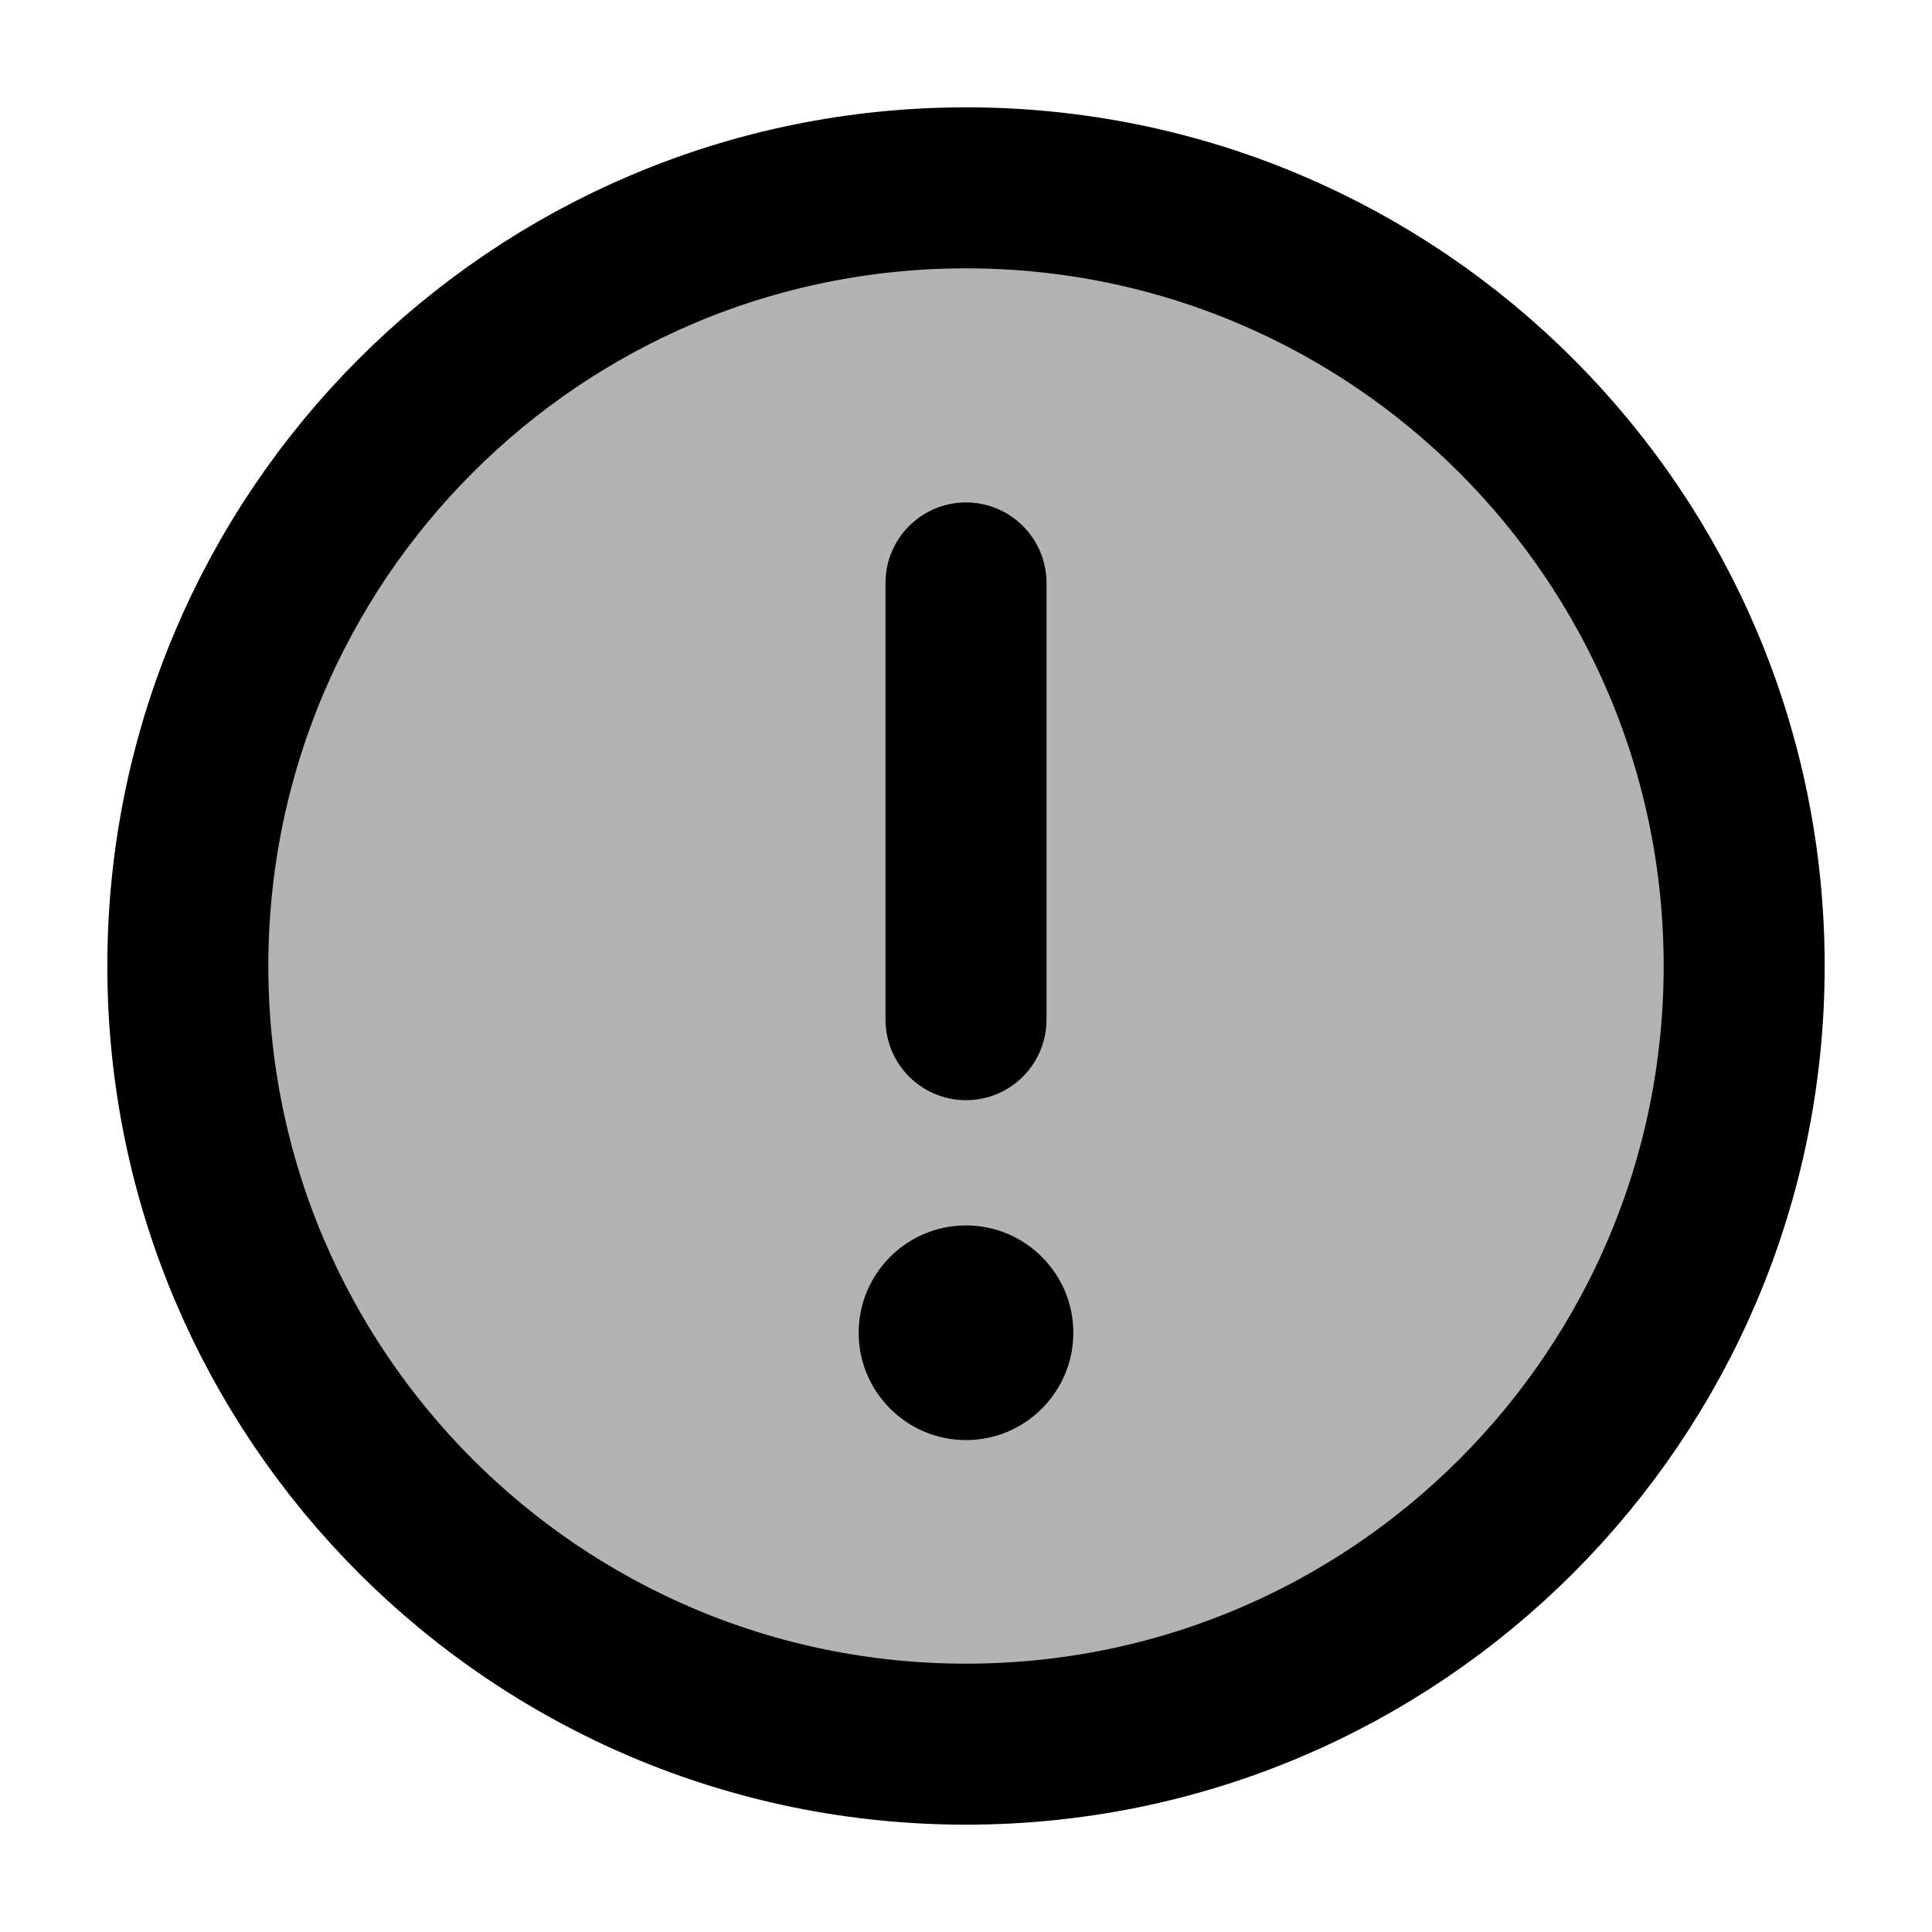
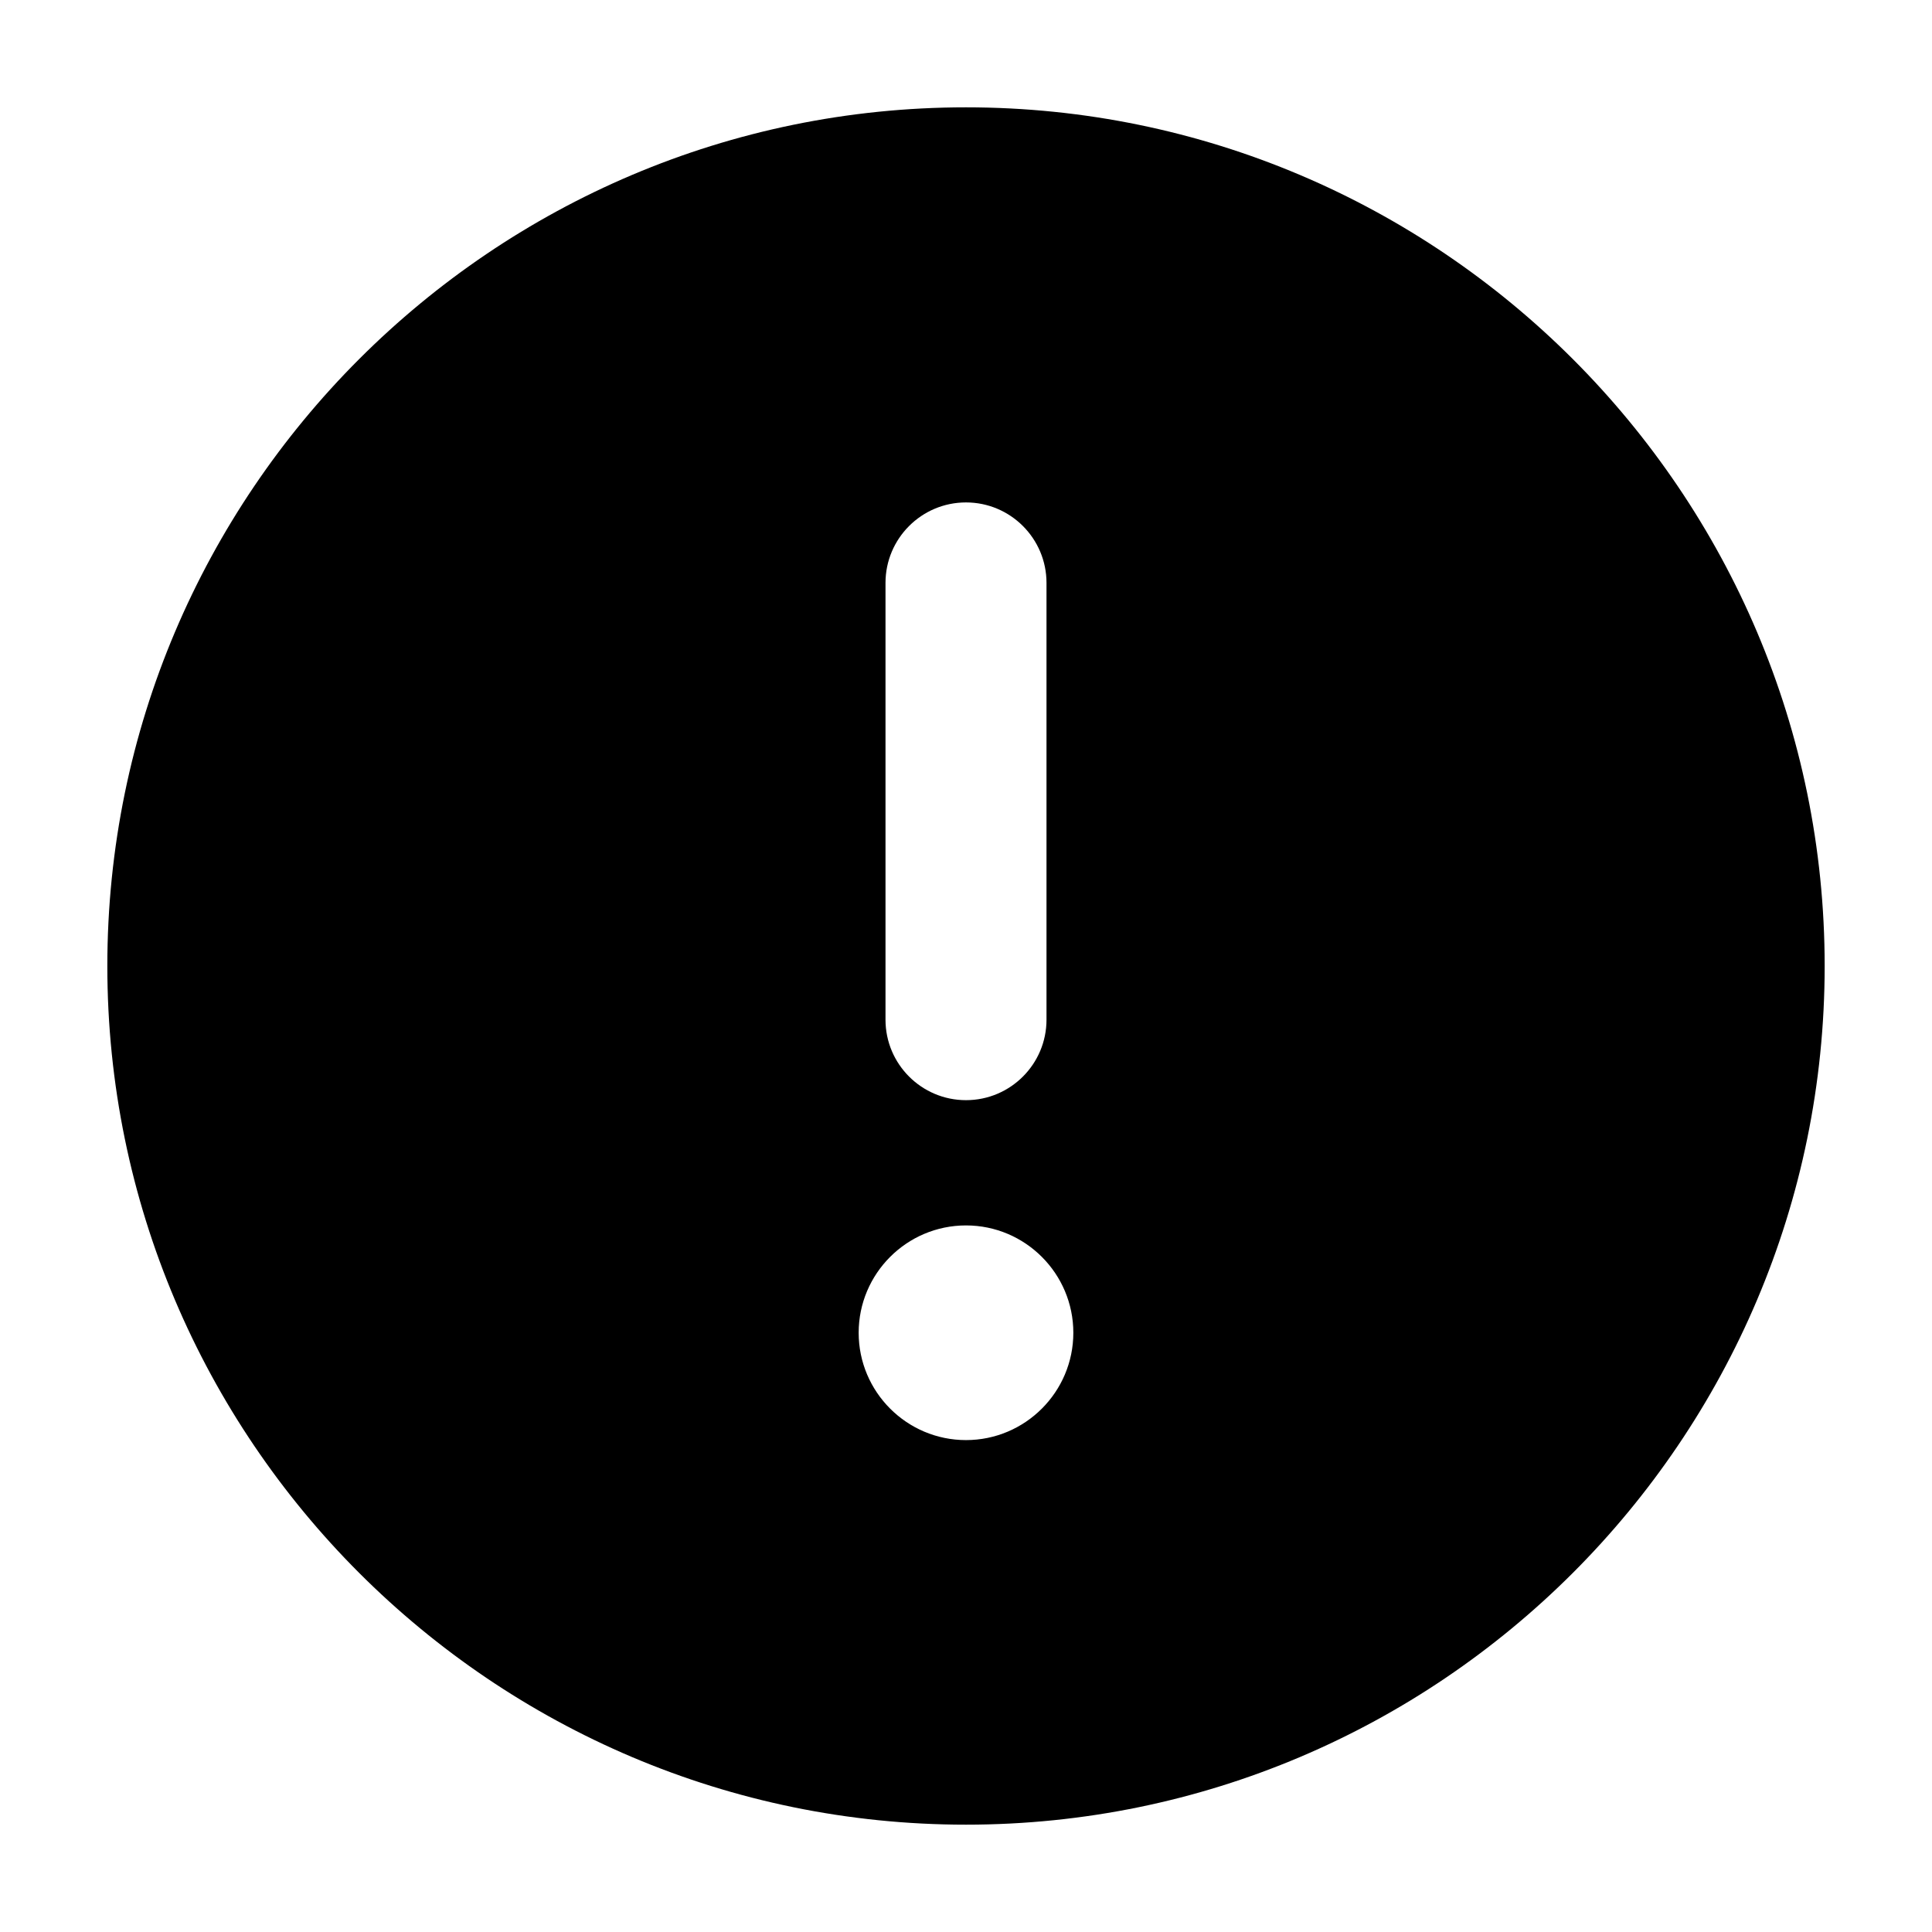
<svg xmlns="http://www.w3.org/2000/svg" viewBox="0 0 18 18">
-   <g stroke-linecap="round" stroke-width="1.5" fill="none" stroke="currentColor" stroke-linejoin="round" class="nc-icon-wrapper">
-     <path opacity="0.3" d="M9 16.25C13.004 16.25 16.25 13.004 16.25 9C16.25 4.996 13.004 1.75 9 1.75C4.996 1.75 1.75 4.996 1.75 9C1.75 13.004 4.996 16.25 9 16.25Z" fill="currentColor" data-color="color-2" data-stroke="none" stroke="none" />
-     <path d="M9 16.25C13.004 16.25 16.25 13.004 16.25 9C16.25 4.996 13.004 1.75 9 1.75C4.996 1.75 1.75 4.996 1.75 9C1.75 13.004 4.996 16.25 9 16.25Z" />
-     <path d="M9 5.431V9.5" />
-     <path d="M9 13.417C8.448 13.417 8 12.968 8 12.417C8 11.866 8.448 11.417 9 11.417C9.552 11.417 10 11.866 10 12.417C10 12.968 9.552 13.417 9 13.417Z" fill="currentColor" data-stroke="none" stroke="none" />
+   <g fill="currentColor" class="nc-icon-wrapper">
+     <path d="M9 1C4.589 1 1 4.589 1 9C1 13.411 4.589 17 9 17C13.411 17 17 13.411 17 9C17 4.589 13.411 1 9 1ZM8.25 5.431C8.25 5.017 8.586 4.681 9 4.681C9.414 4.681 9.75 5.017 9.75 5.431V9.5C9.75 9.914 9.414 10.25 9 10.25C8.586 10.25 8.25 9.914 8.25 9.5V5.431ZM9 13.417C8.448 13.417 8 12.968 8 12.417C8 11.866 8.448 11.417 9 11.417C9.552 11.417 10 11.866 10 12.417C10 12.968 9.552 13.417 9 13.417Z" />
  </g>
</svg>
